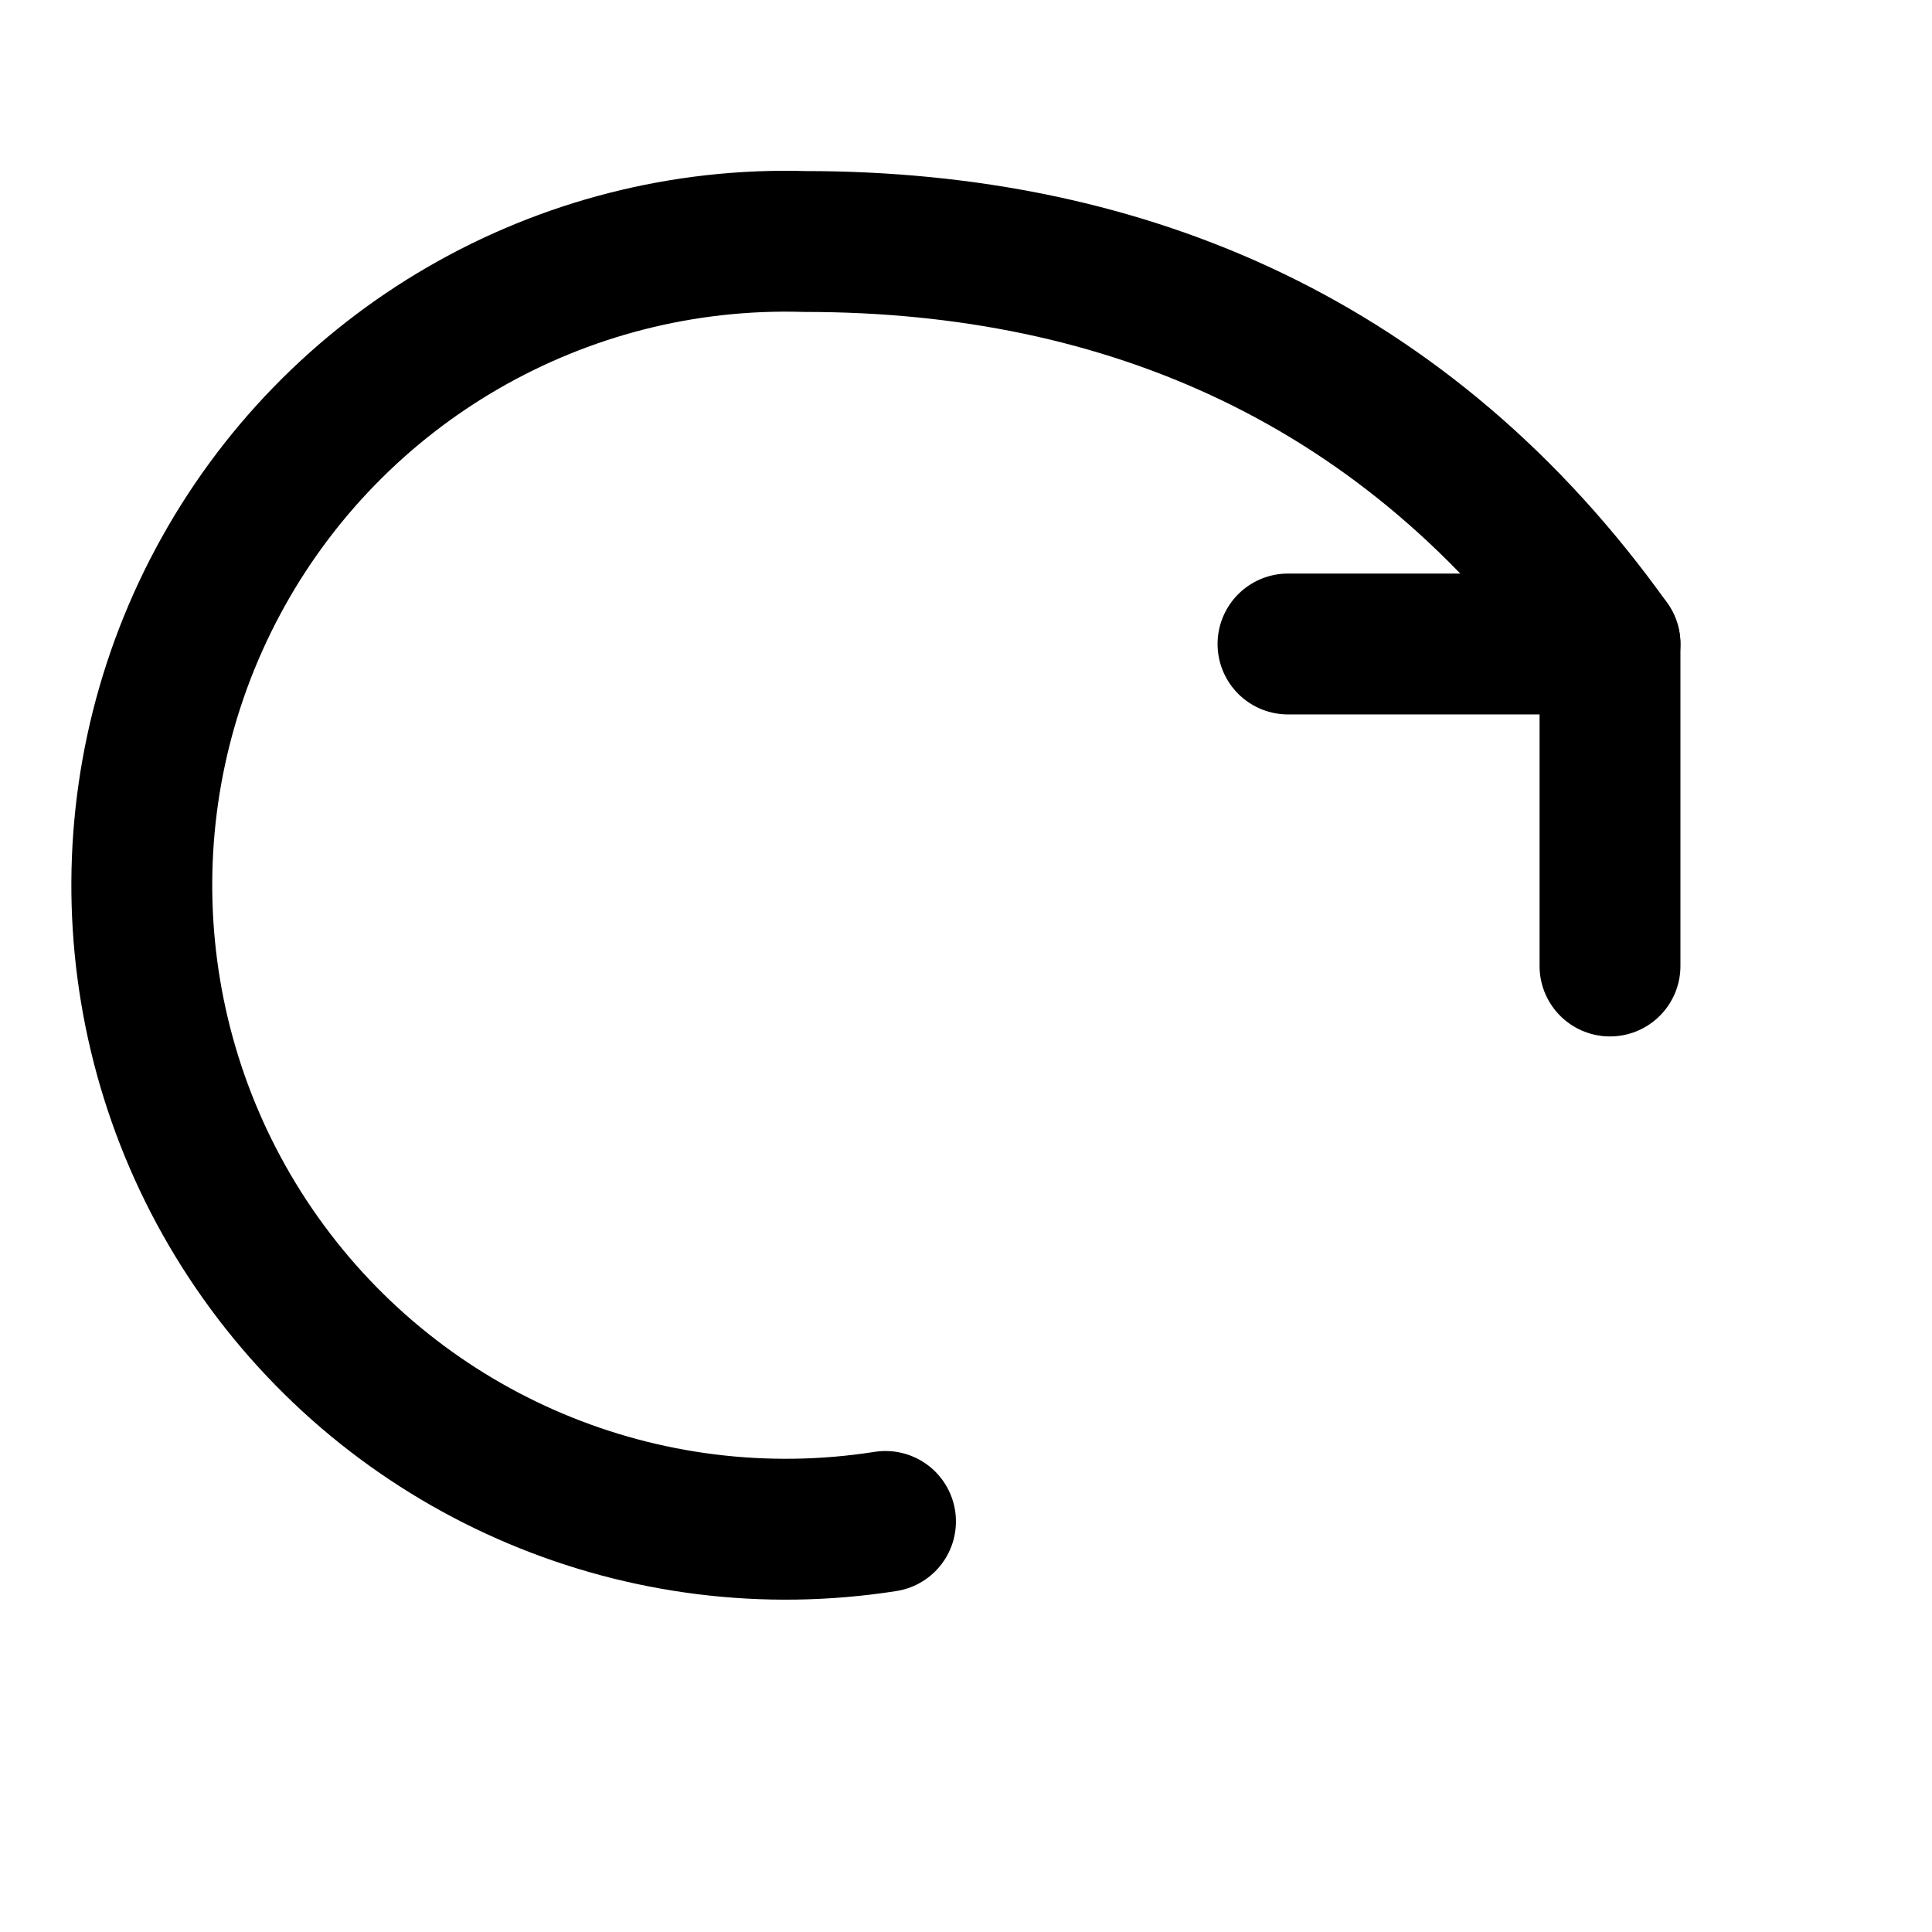
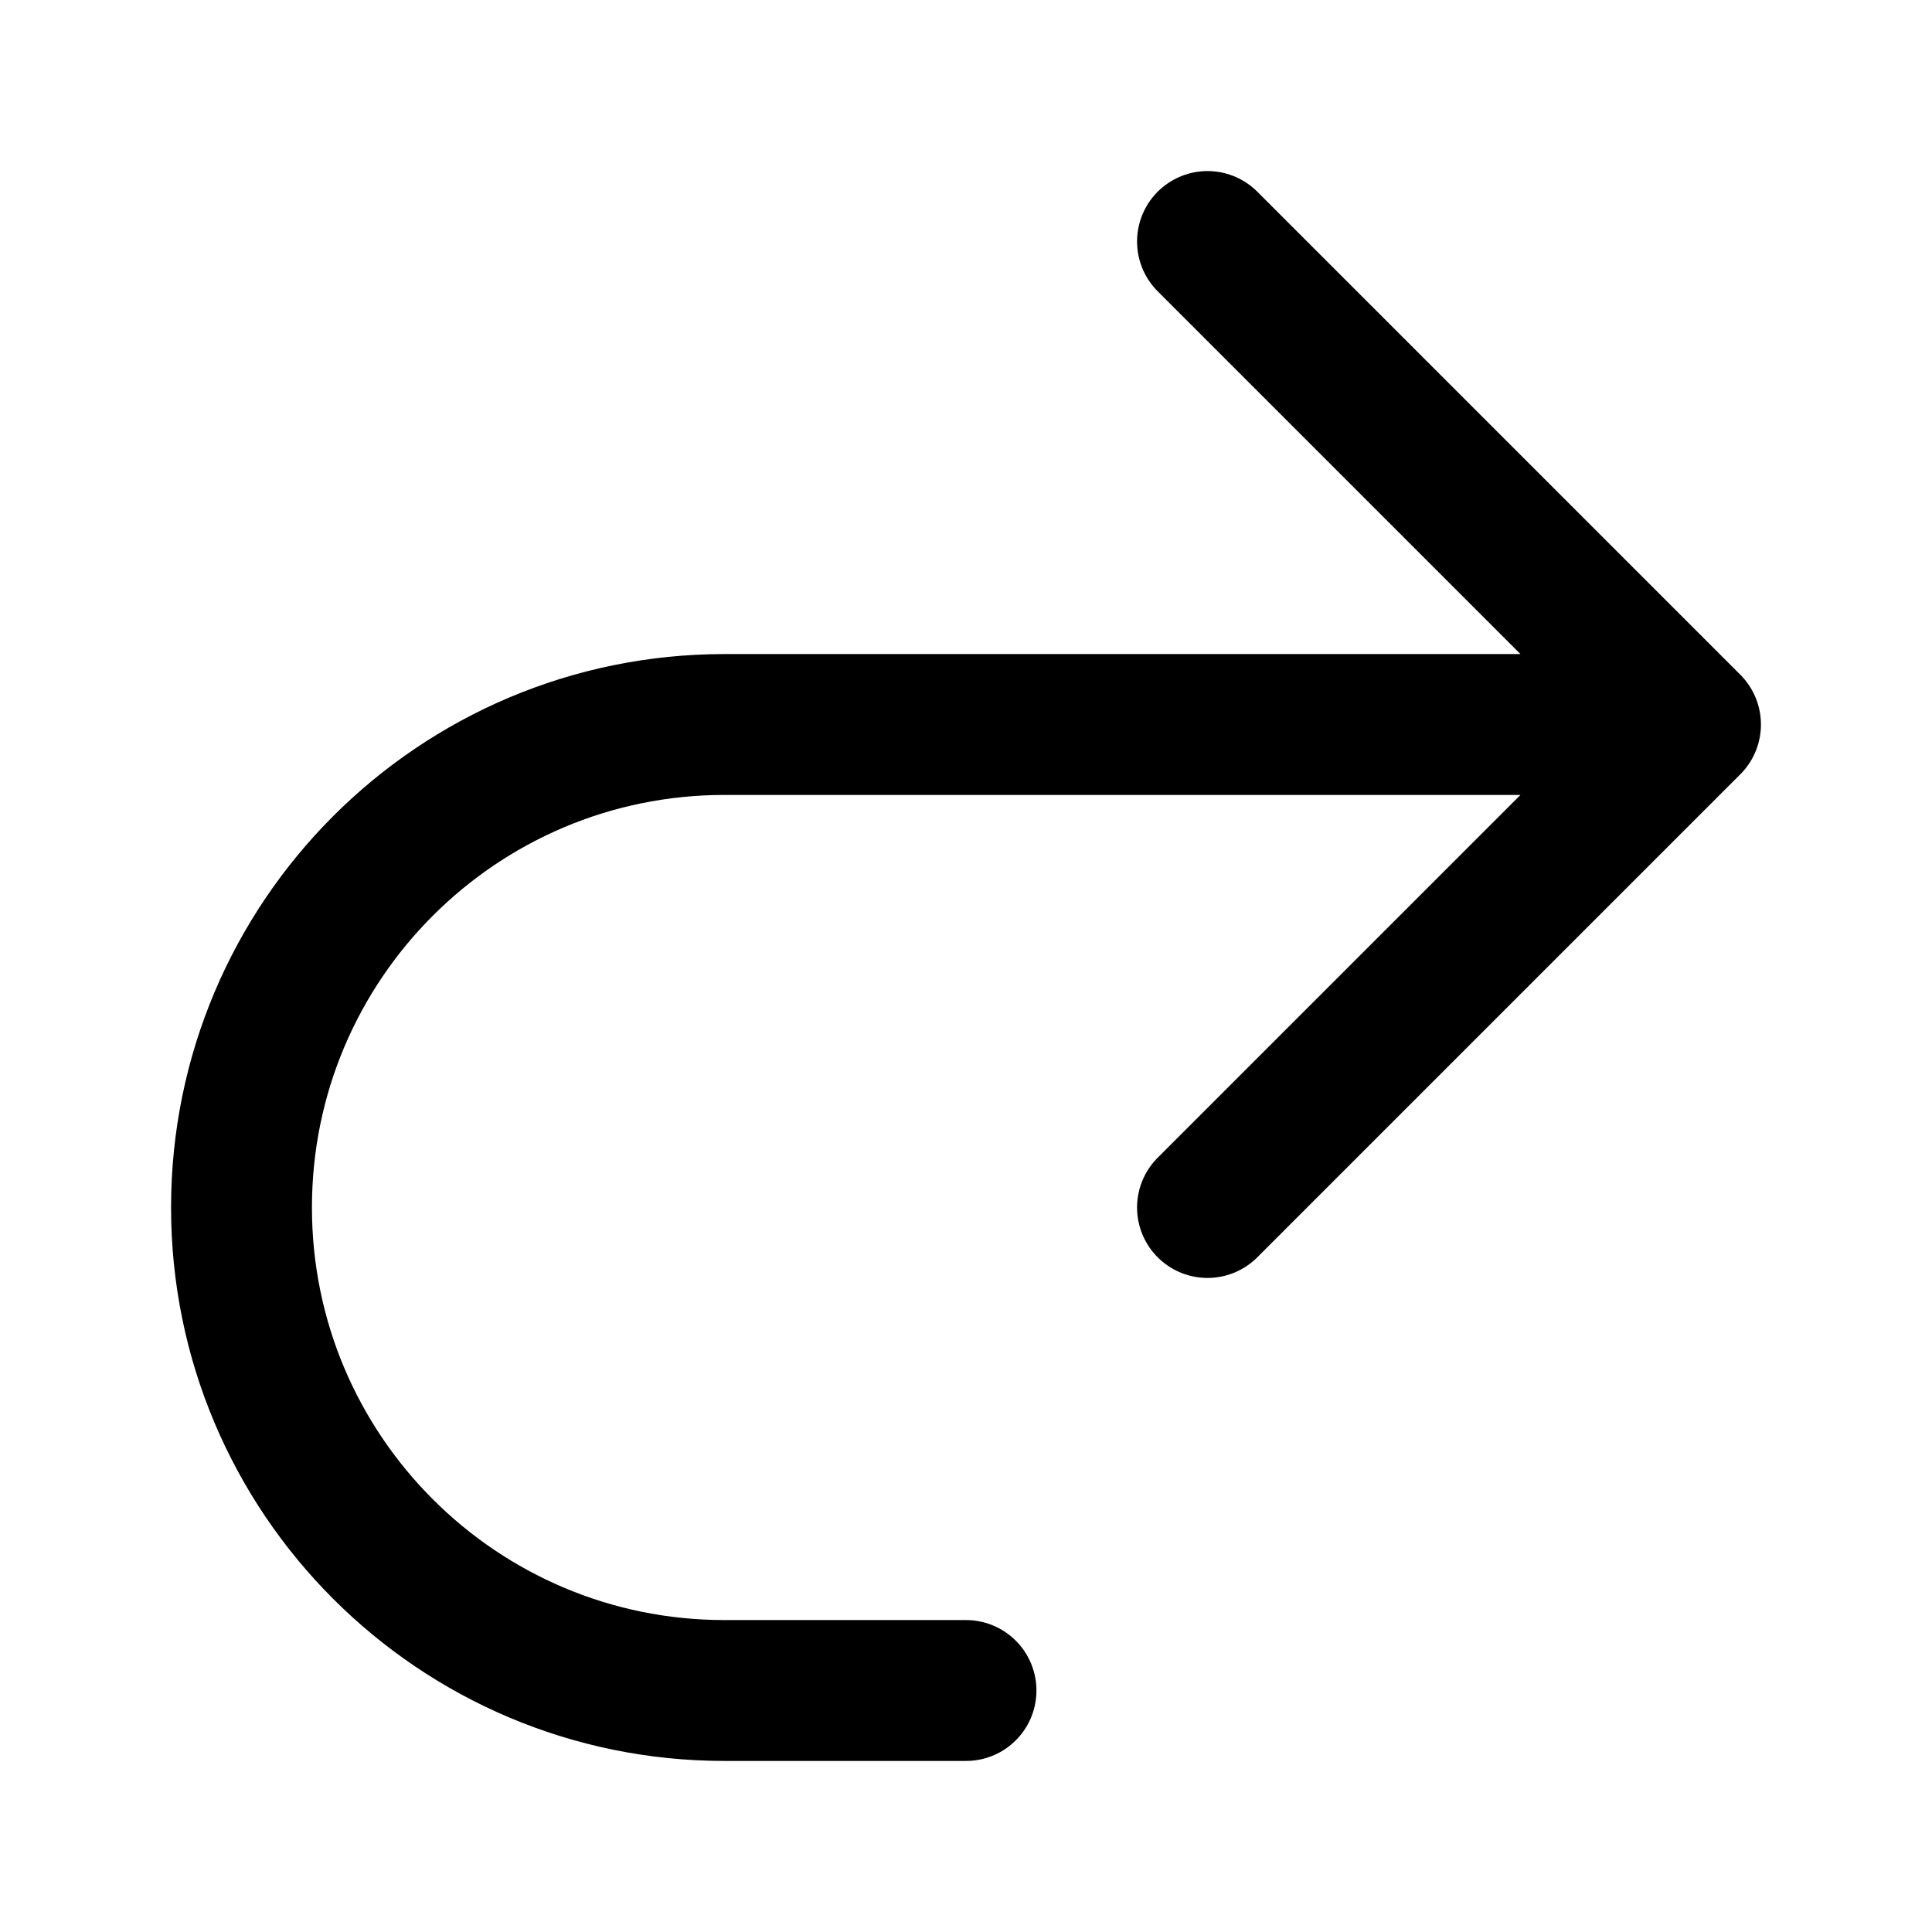
<svg xmlns="http://www.w3.org/2000/svg" viewBox="0 0 24 24" fill="none" stroke="currentColor" stroke-width="1.75" stroke-linecap="round" stroke-linejoin="round">
-   <path d="M16 8h4v4" />
-   <path d="M20 8c-2.5-3.5-6-5-10-5a8 8 0 1 0 1 15.9" />
+   <path d="M15 15l6-6m0 0l-6-6m6 6H9a6 6 0 0 0 0 12h3" />
</svg>
